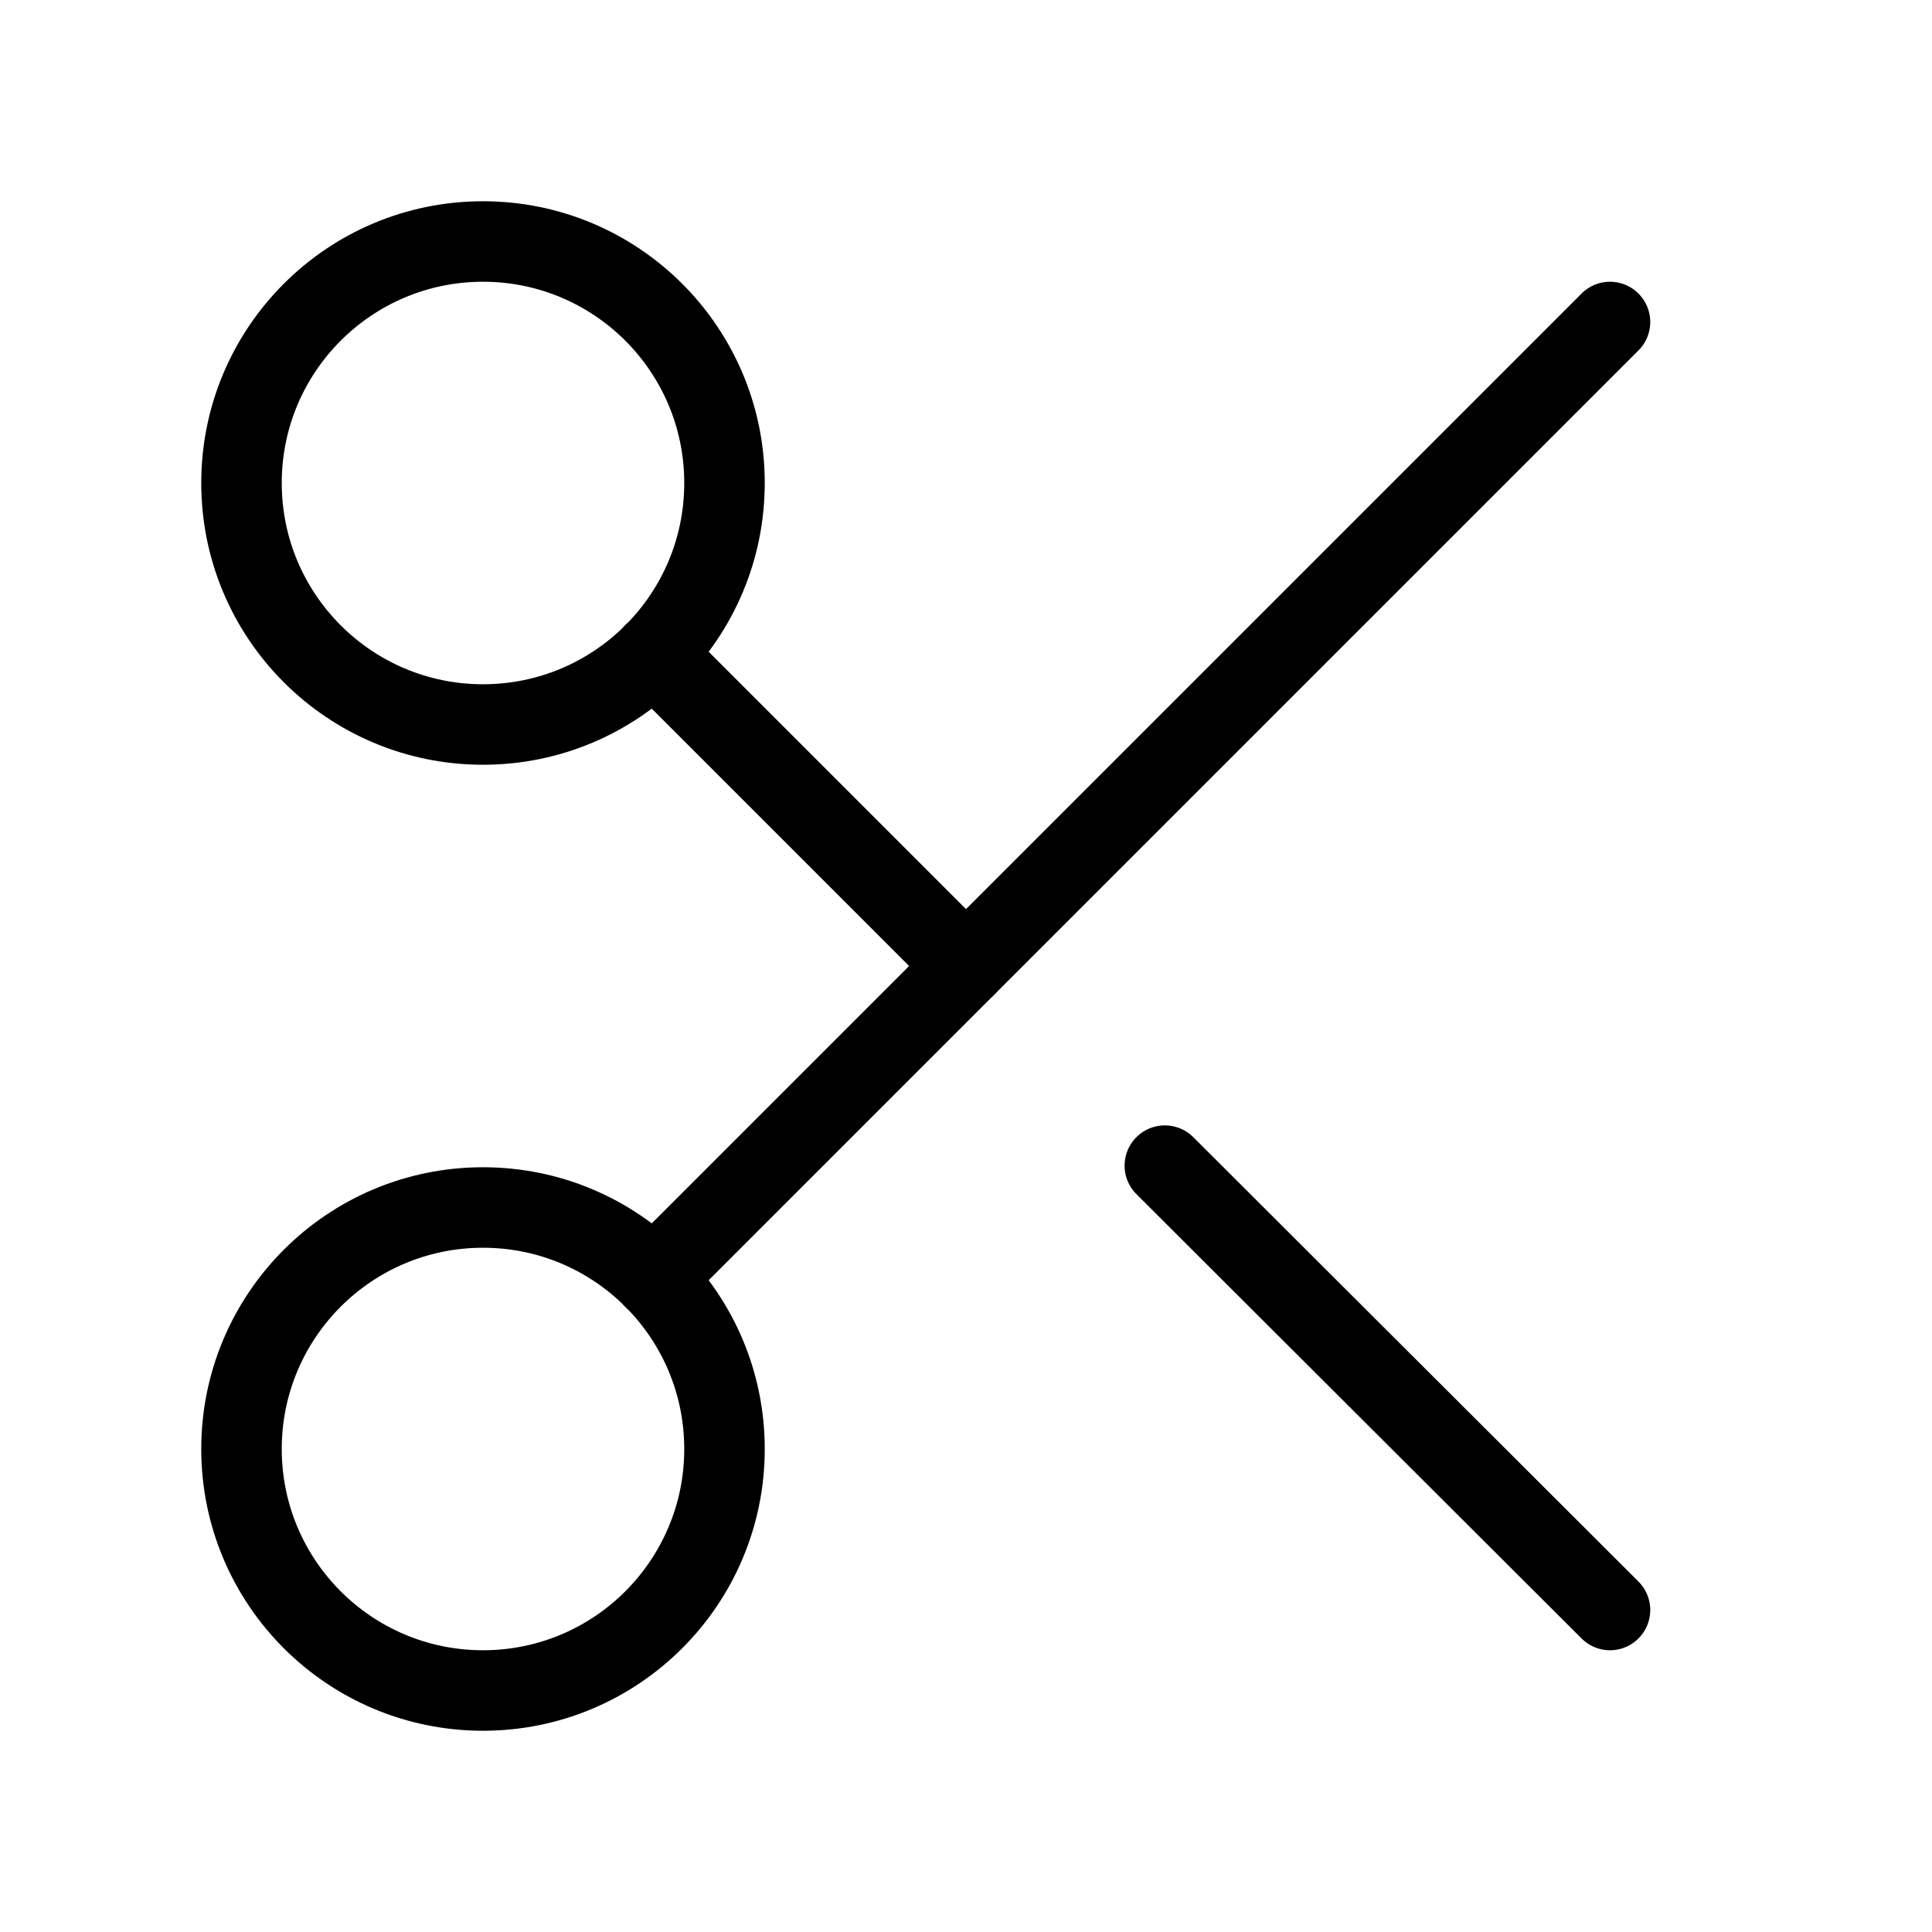
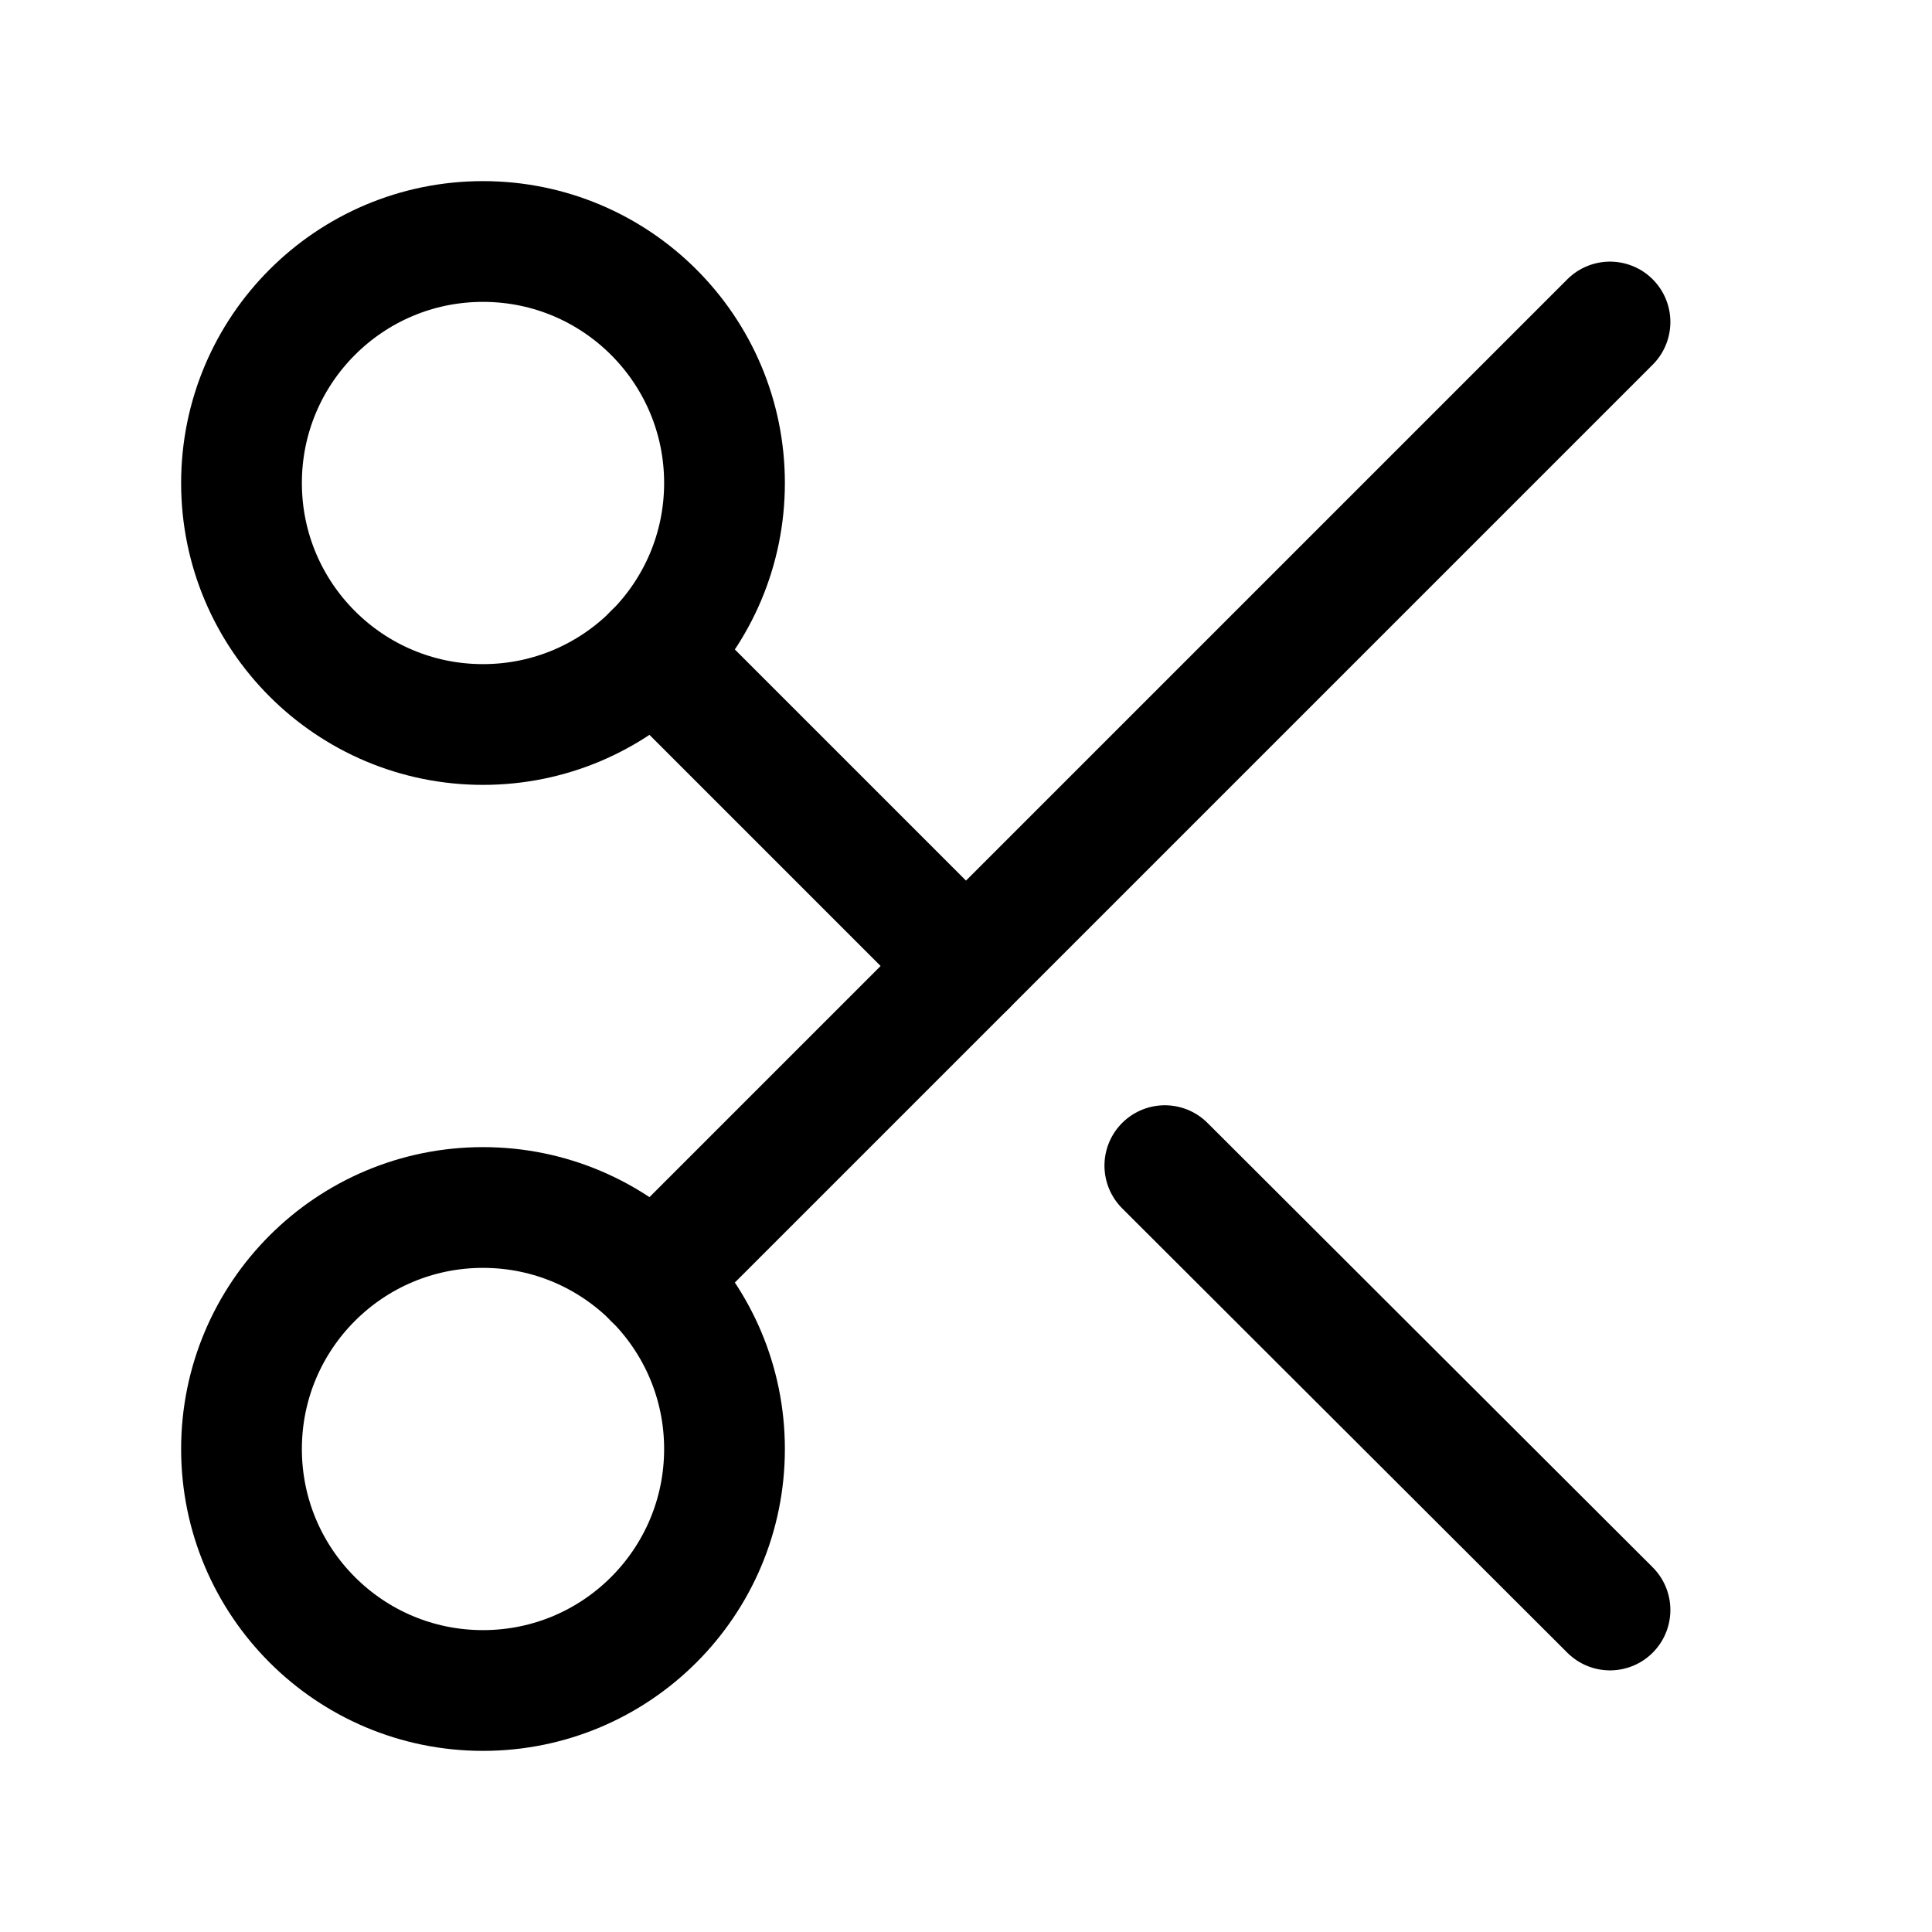
<svg xmlns="http://www.w3.org/2000/svg" width="24" height="24" viewBox="0 0 24 24" fill="none">
-   <path d="M6 21C7.657 21 9 19.657 9 18C9 16.343 7.657 15 6 15C4.343 15 3 16.343 3 18C3 19.657 4.343 21 6 21Z" stroke="black" stroke-linecap="round" stroke-linejoin="round" />
-   <path d="M6 9C7.657 9 9 7.657 9 6C9 4.343 7.657 3 6 3C4.343 3 3 4.343 3 6C3 7.657 4.343 9 6 9Z" stroke="black" stroke-linecap="round" stroke-linejoin="round" />
-   <path d="M20 4L8.12 15.88" stroke="black" stroke-linecap="round" stroke-linejoin="round" />
-   <path d="M14.47 14.48L20 20" stroke="black" stroke-linecap="round" stroke-linejoin="round" />
-   <path d="M8.12 8.12L12 12" stroke="black" stroke-linecap="round" stroke-linejoin="round" />
+   <path d="M6 21C7.657 21 9 19.657 9 18C9 16.343 7.657 15 6 15C4.343 15 3 16.343 3 18C3 19.657 4.343 21 6 21Z" stroke="black" stroke-width="1.5" stroke-linecap="round" stroke-linejoin="round" />
+   <path d="M6 9C7.657 9 9 7.657 9 6C9 4.343 7.657 3 6 3C4.343 3 3 4.343 3 6C3 7.657 4.343 9 6 9Z" stroke="black" stroke-width="1.5" stroke-linecap="round" stroke-linejoin="round" />
+   <path d="M20 4L8.12 15.88" stroke="black" stroke-width="1.5" stroke-linecap="round" stroke-linejoin="round" />
+   <path d="M14.47 14.48L20 20" stroke="black" stroke-width="1.5" stroke-linecap="round" stroke-linejoin="round" />
+   <path d="M8.12 8.12L12 12" stroke="black" stroke-width="1.5" stroke-linecap="round" stroke-linejoin="round" />
</svg>
